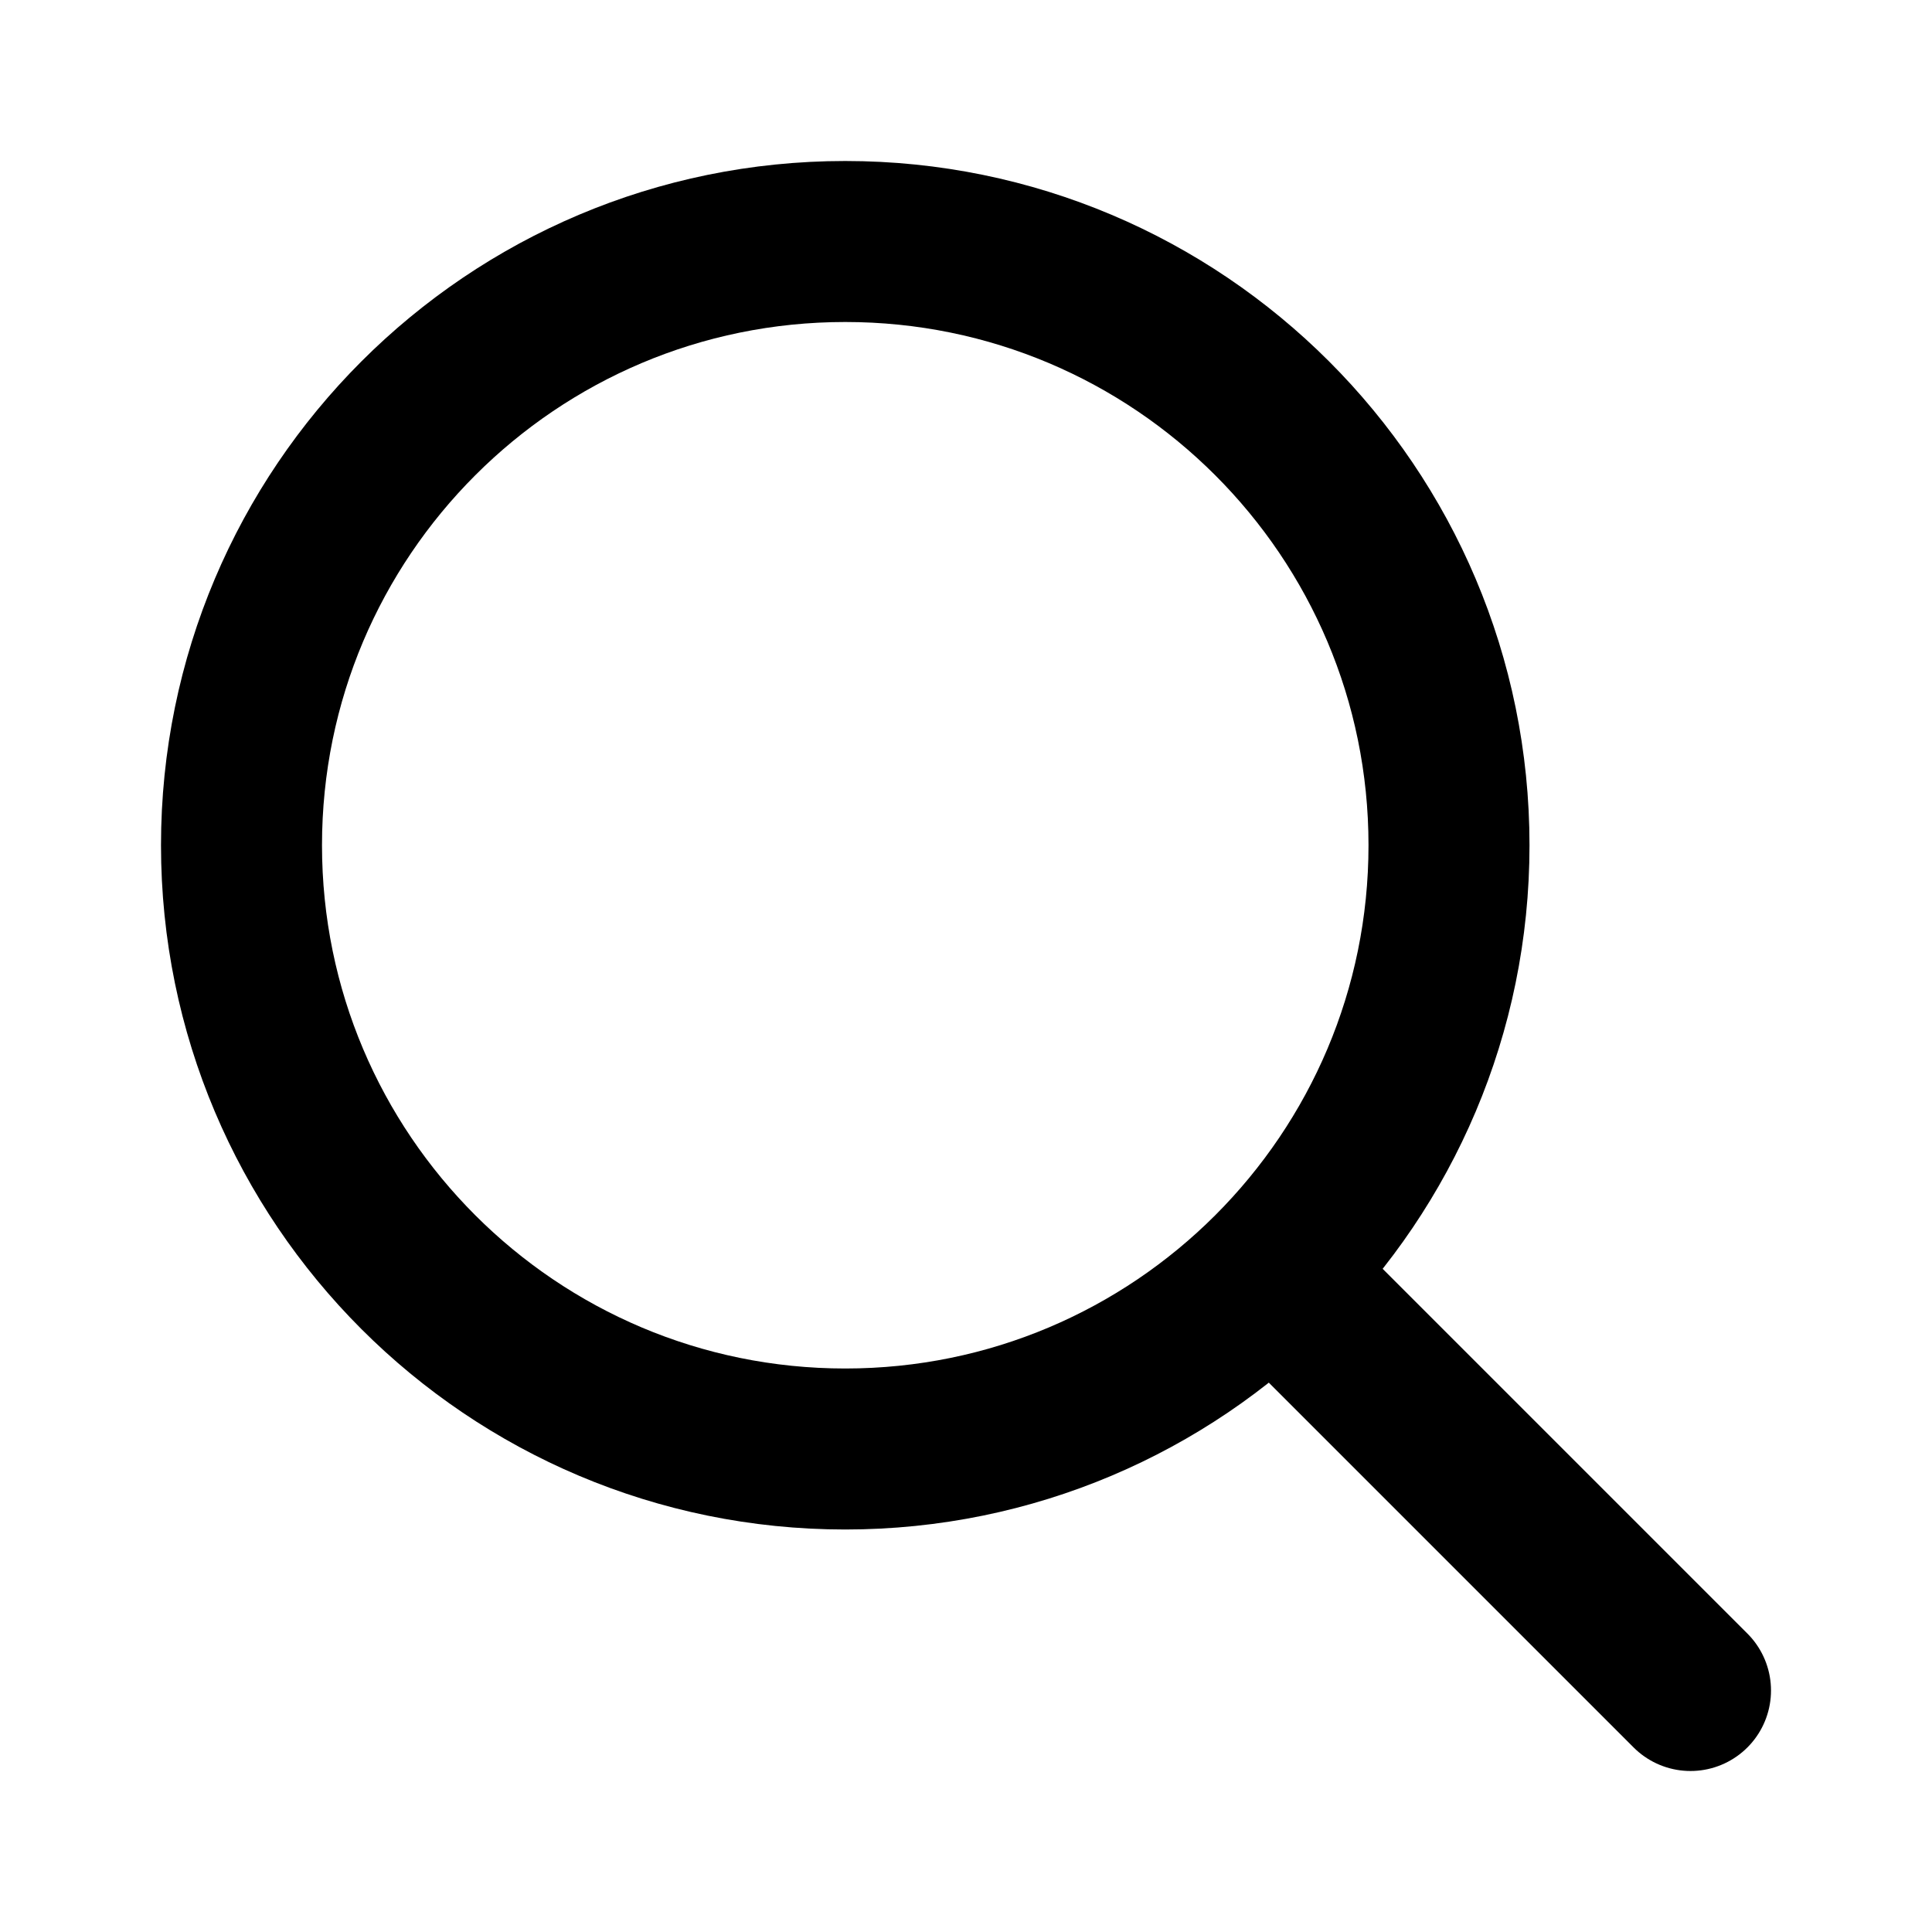
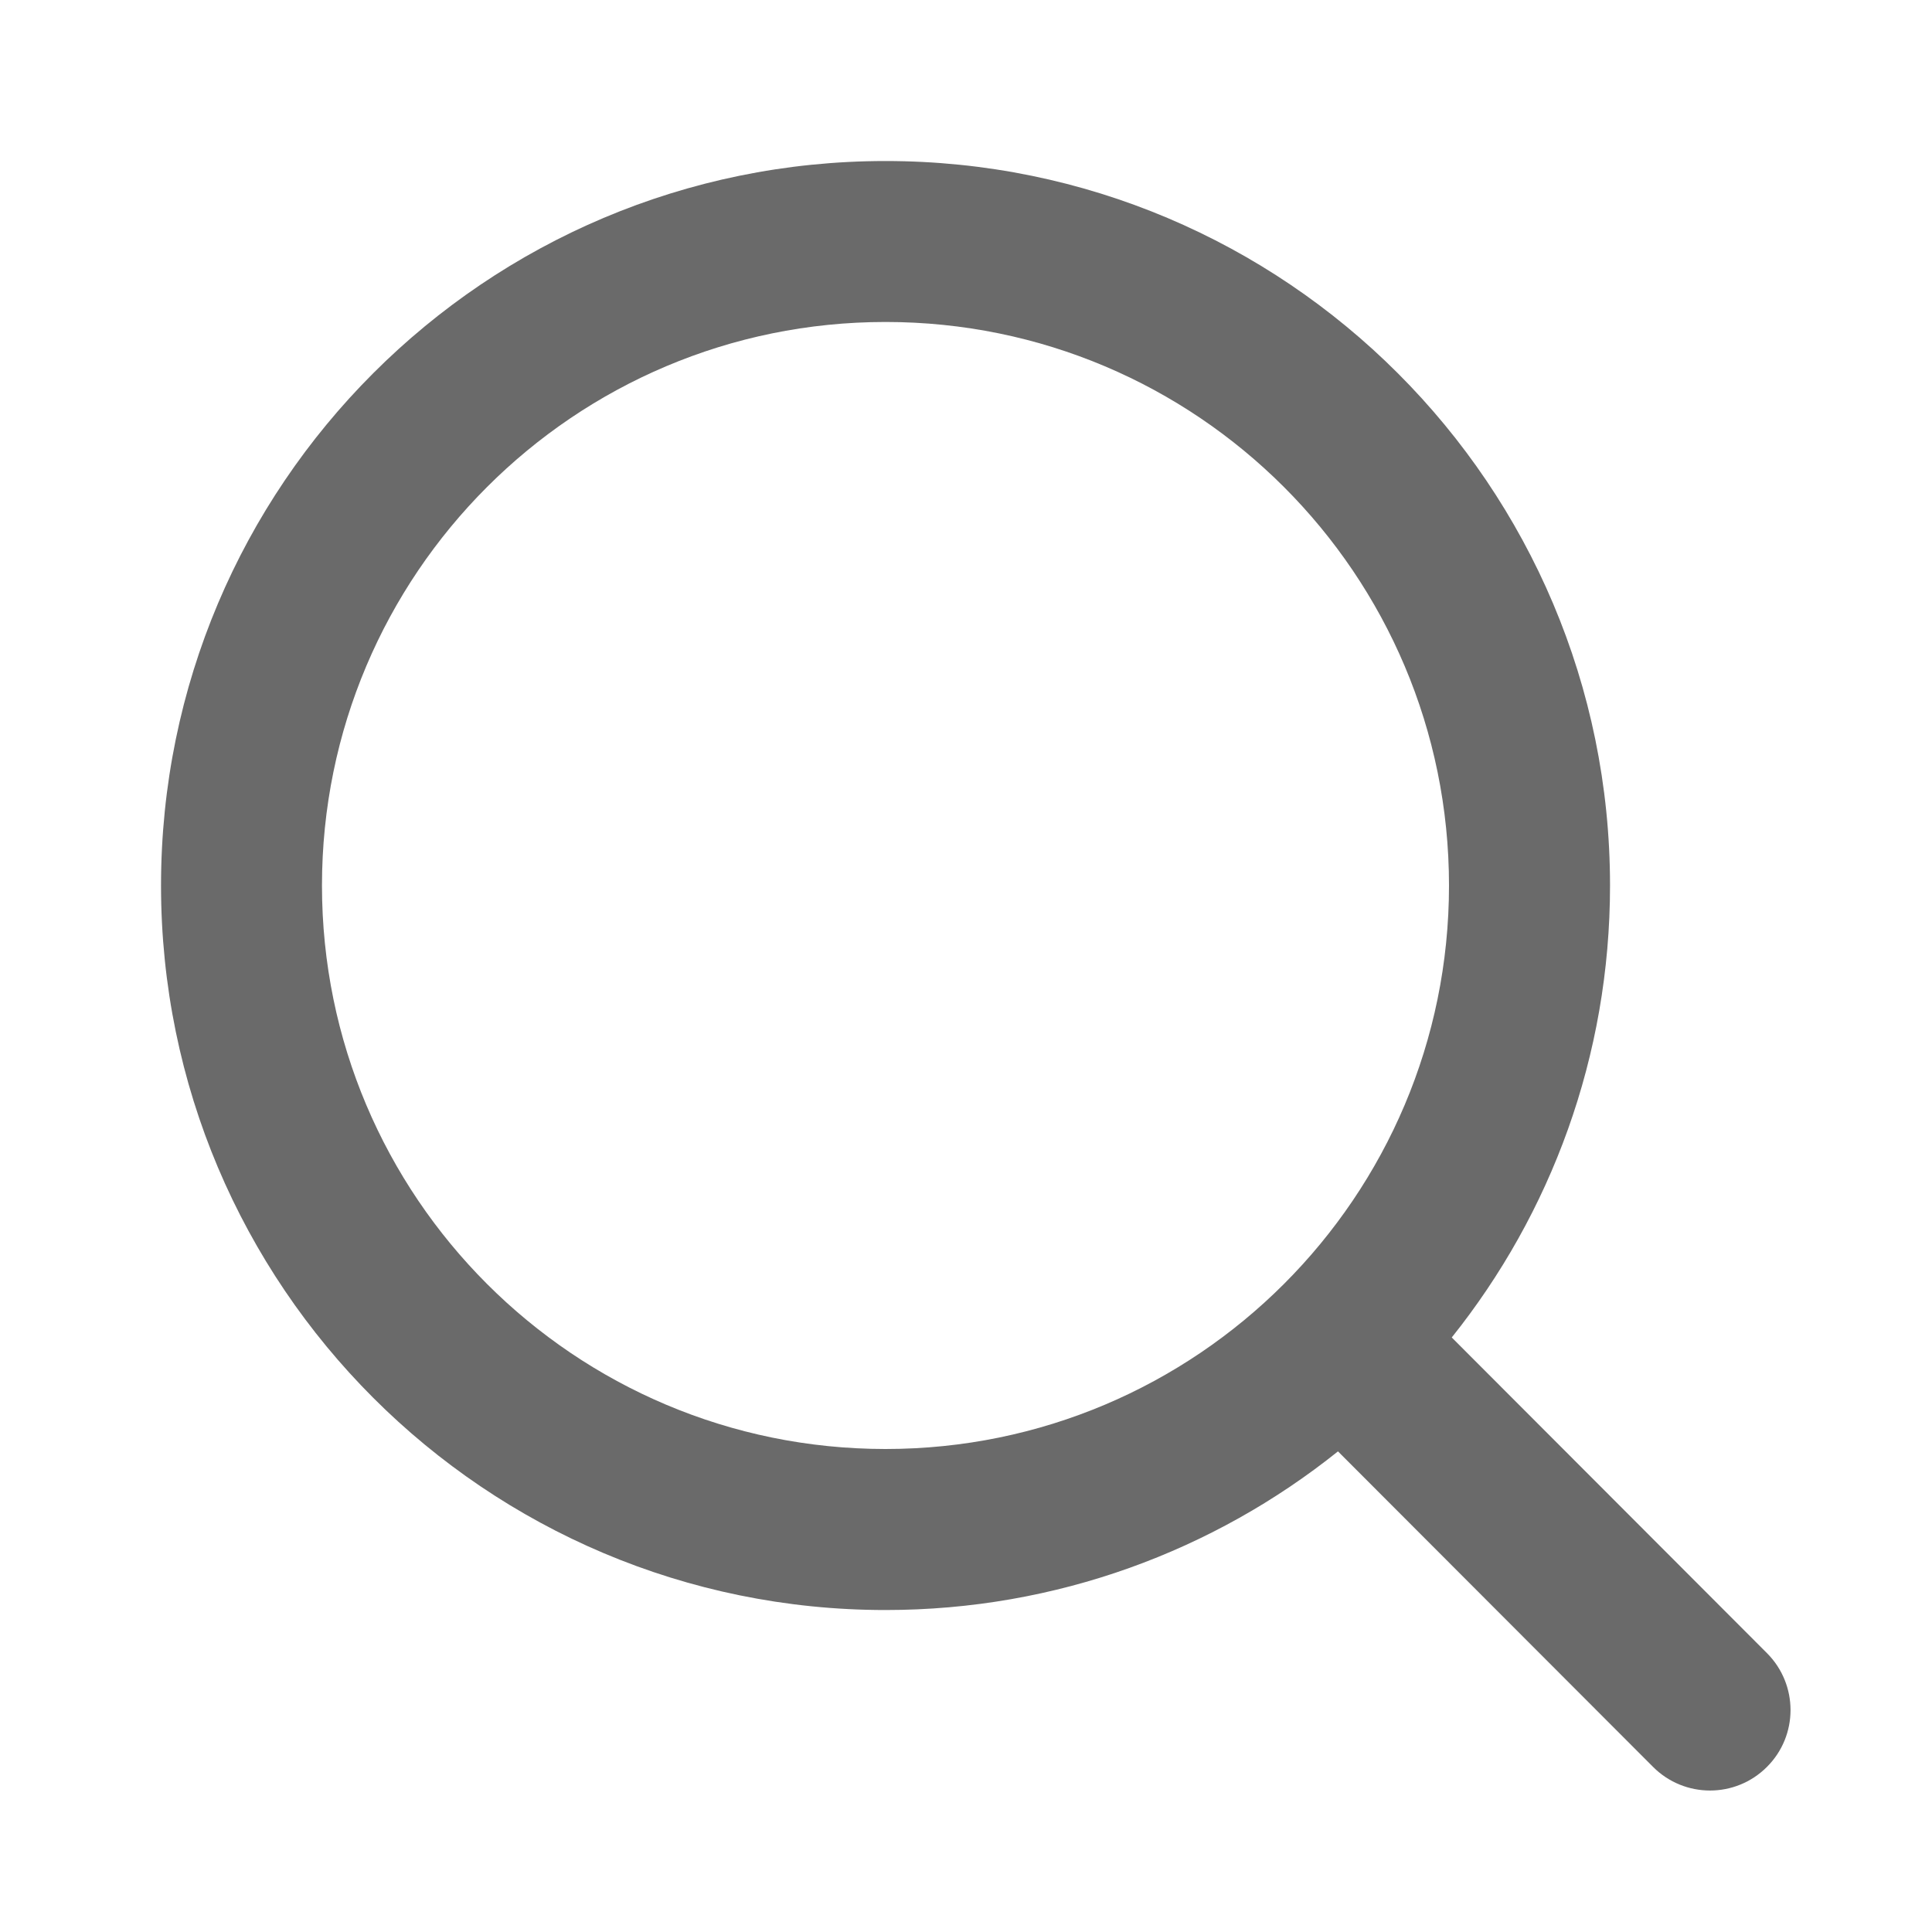
- <svg xmlns="http://www.w3.org/2000/svg" width="24" height="24" viewBox="0 0 24 24" fill="none">
-   <path d="M10.5 18C14.642 18 18 14.642 18 10.5C18 6.358 14.642 3 10.5 3C6.358 3 3 6.358 3 10.5C3 14.642 6.358 18 10.5 18Z" stroke="currentColor" stroke-width="2" stroke-linecap="round" stroke-linejoin="round" />
-   <path d="M21 21L16 16" stroke="currentColor" stroke-width="2" stroke-linecap="round" stroke-linejoin="round" />
+ <svg xmlns="http://www.w3.org/2000/svg" width="26" height="26" viewBox="0 0 26 26" fill="none">
+   <path fill-rule="evenodd" clip-rule="evenodd" d="M11.917 2.167C6.532 2.167 2.167 6.532 2.167 11.917C2.167 17.301 6.532 21.667 11.917 21.667C14.22 21.667 16.337 20.868 18.006 19.532L22.246 23.778C22.669 24.202 23.355 24.202 23.778 23.779C24.202 23.357 24.202 22.671 23.779 22.247L19.537 17.999C20.87 16.332 21.667 14.217 21.667 11.917C21.667 6.532 17.301 2.167 11.917 2.167ZM11.917 4.333C7.728 4.333 4.333 7.728 4.333 11.917C4.333 16.105 7.728 19.5 11.917 19.5C16.105 19.5 19.5 16.105 19.5 11.917C19.5 7.728 16.105 4.333 11.917 4.333Z" fill="#131313" fill-opacity="0.63" />
</svg>
